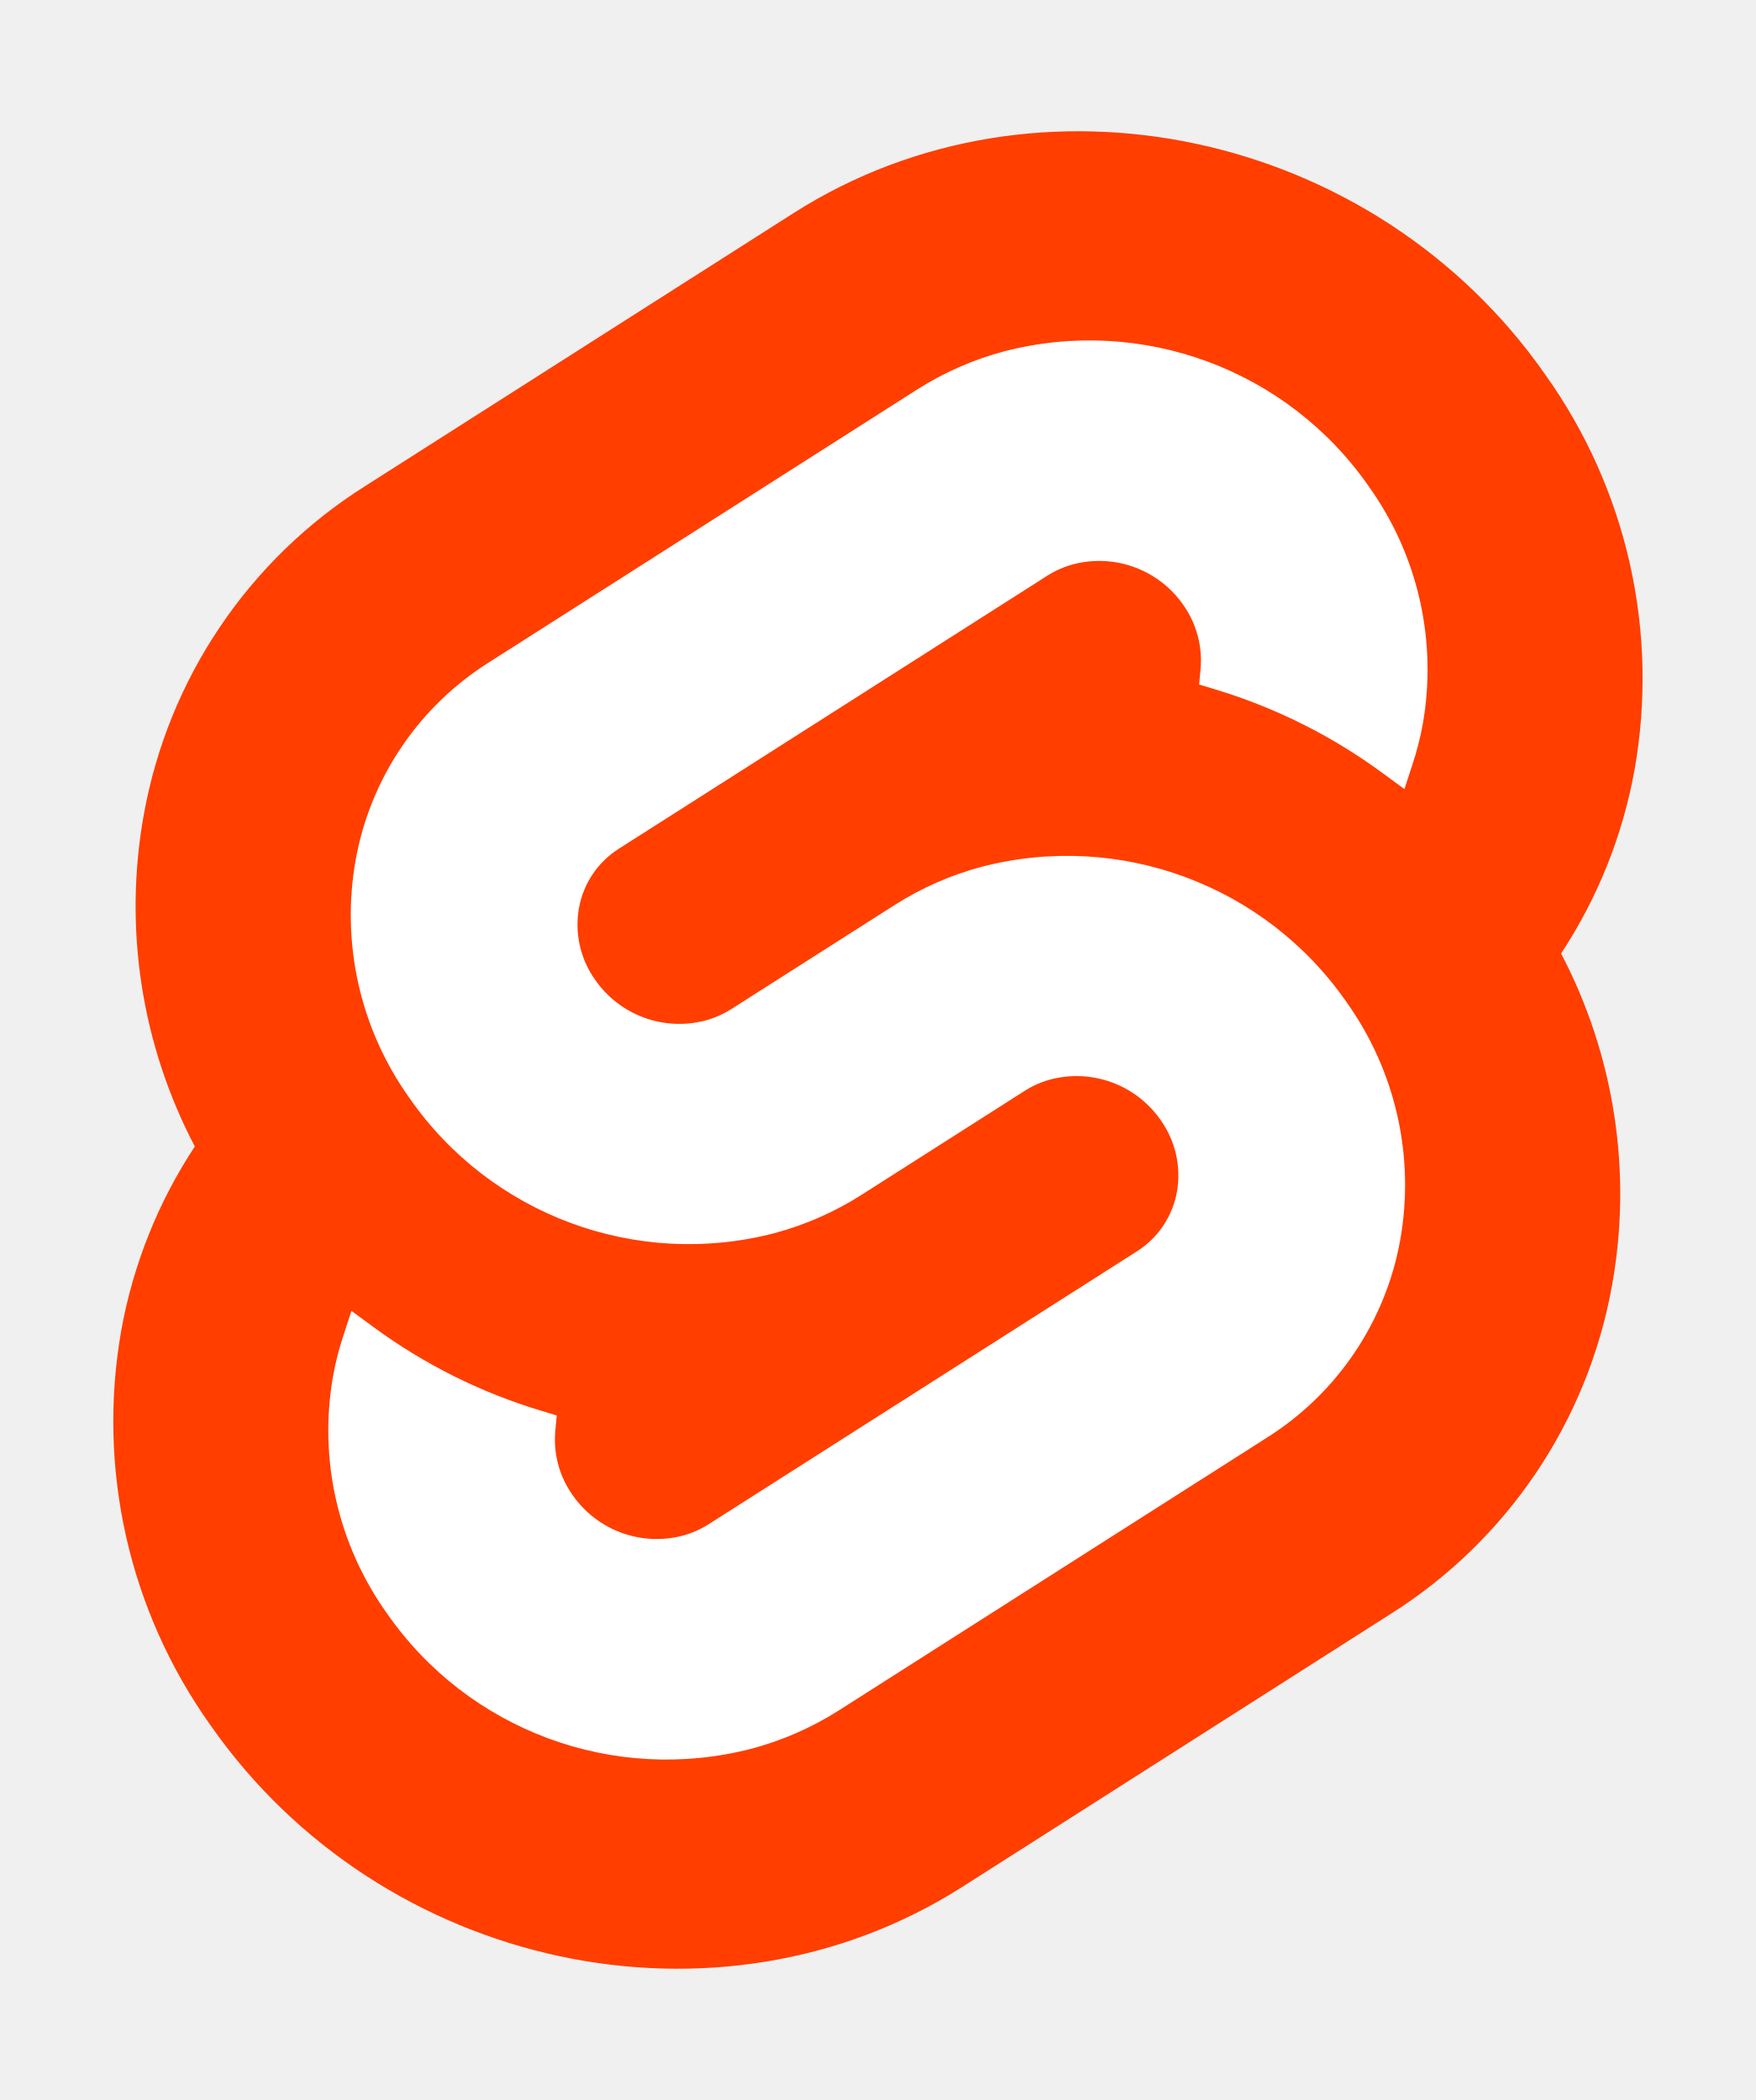
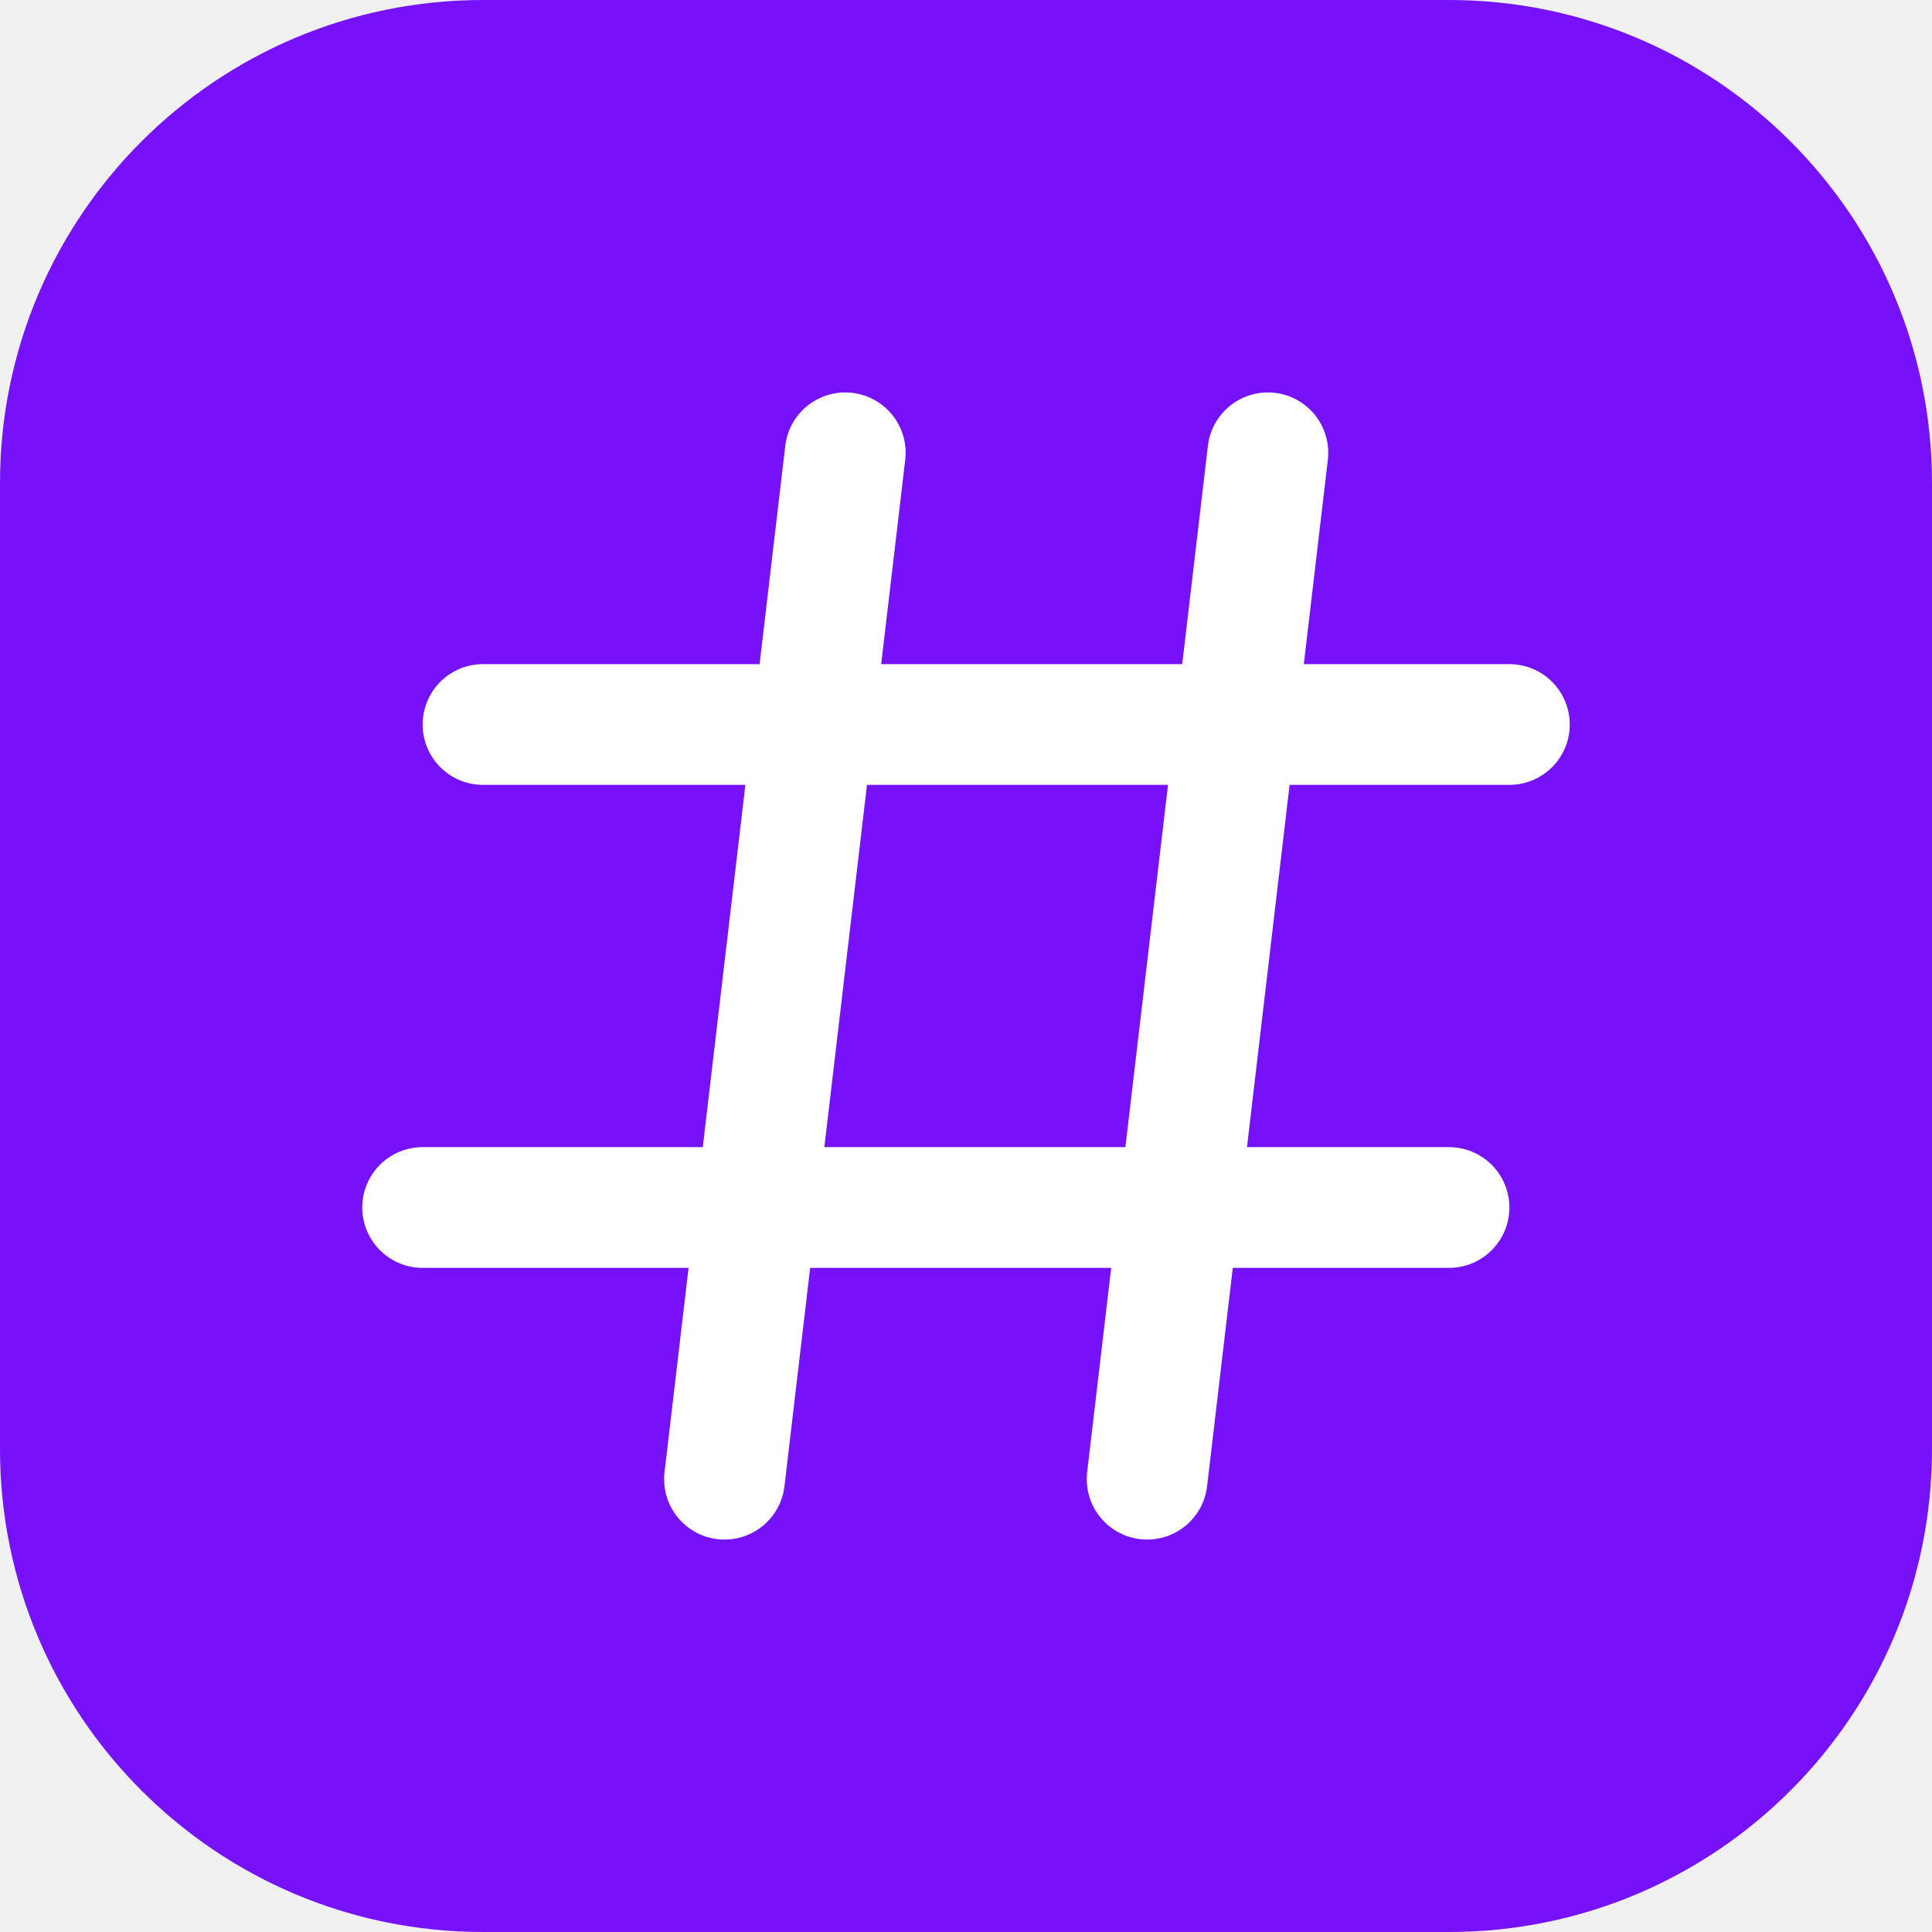
- <svg xmlns="http://www.w3.org/2000/svg" width="107" height="128" viewBox="0 0 107 128">
-   <path d="M94.157 22.819c-10.4-14.885-30.94-19.297-45.792-9.835L22.282 29.608A29.92 29.92 0 0 0 8.764 49.65a31.5 31.5 0 0 0 3.108 20.231 30 30 0 0 0-4.477 11.183 31.9 31.9 0 0 0 5.448 24.116c10.402 14.887 30.942 19.297 45.791 9.835l26.083-16.624A29.92 29.92 0 0 0 98.235 78.35a31.53 31.53 0 0 0-3.105-20.232 30 30 0 0 0 4.474-11.182 31.88 31.88 0 0 0-5.447-24.116" style="fill:#ff3e00" />
-   <path d="M45.817 106.582a20.72 20.72 0 0 1-22.237-8.243 19.17 19.17 0 0 1-3.277-14.503 18 18 0 0 1 .624-2.435l.49-1.498 1.337.981a33.6 33.6 0 0 0 10.203 5.098l.97.294-.09.968a5.85 5.85 0 0 0 1.052 3.878 6.24 6.24 0 0 0 6.695 2.485 5.8 5.8 0 0 0 1.603-.704L69.27 76.28a5.43 5.43 0 0 0 2.45-3.631 5.8 5.8 0 0 0-.987-4.371 6.24 6.24 0 0 0-6.698-2.487 5.7 5.7 0 0 0-1.6.704l-9.953 6.345a19 19 0 0 1-5.296 2.326 20.72 20.72 0 0 1-22.237-8.243 19.17 19.17 0 0 1-3.277-14.502 17.99 17.99 0 0 1 8.13-12.052l26.081-16.623a19 19 0 0 1 5.3-2.329 20.72 20.72 0 0 1 22.237 8.243 19.17 19.17 0 0 1 3.277 14.503 18 18 0 0 1-.624 2.435l-.49 1.498-1.337-.98a33.6 33.6 0 0 0-10.203-5.1l-.97-.294.09-.968a5.86 5.86 0 0 0-1.052-3.878 6.24 6.24 0 0 0-6.696-2.485 5.8 5.8 0 0 0-1.602.704L37.73 51.72a5.42 5.42 0 0 0-2.449 3.63 5.79 5.79 0 0 0 .986 4.372 6.24 6.24 0 0 0 6.698 2.486 5.8 5.8 0 0 0 1.602-.704l9.952-6.342a19 19 0 0 1 5.295-2.328 20.72 20.72 0 0 1 22.237 8.242 19.17 19.17 0 0 1 3.277 14.503 18 18 0 0 1-8.13 12.053l-26.081 16.622a19 19 0 0 1-5.3 2.328" style="fill:#fff" />
+ <svg xmlns="http://www.w3.org/2000/svg" width="32" height="32" viewBox="0 0 32 32">
+   <rect width="32" height="32" rx="8" fill="#7612fa" />
+   <path d="M14 7.5 12 24.5M21 7.5 19 24.5M8 12h17M7 20h17" fill="none" stroke="#ffffff" stroke-width="2" stroke-linecap="round" />
</svg>
